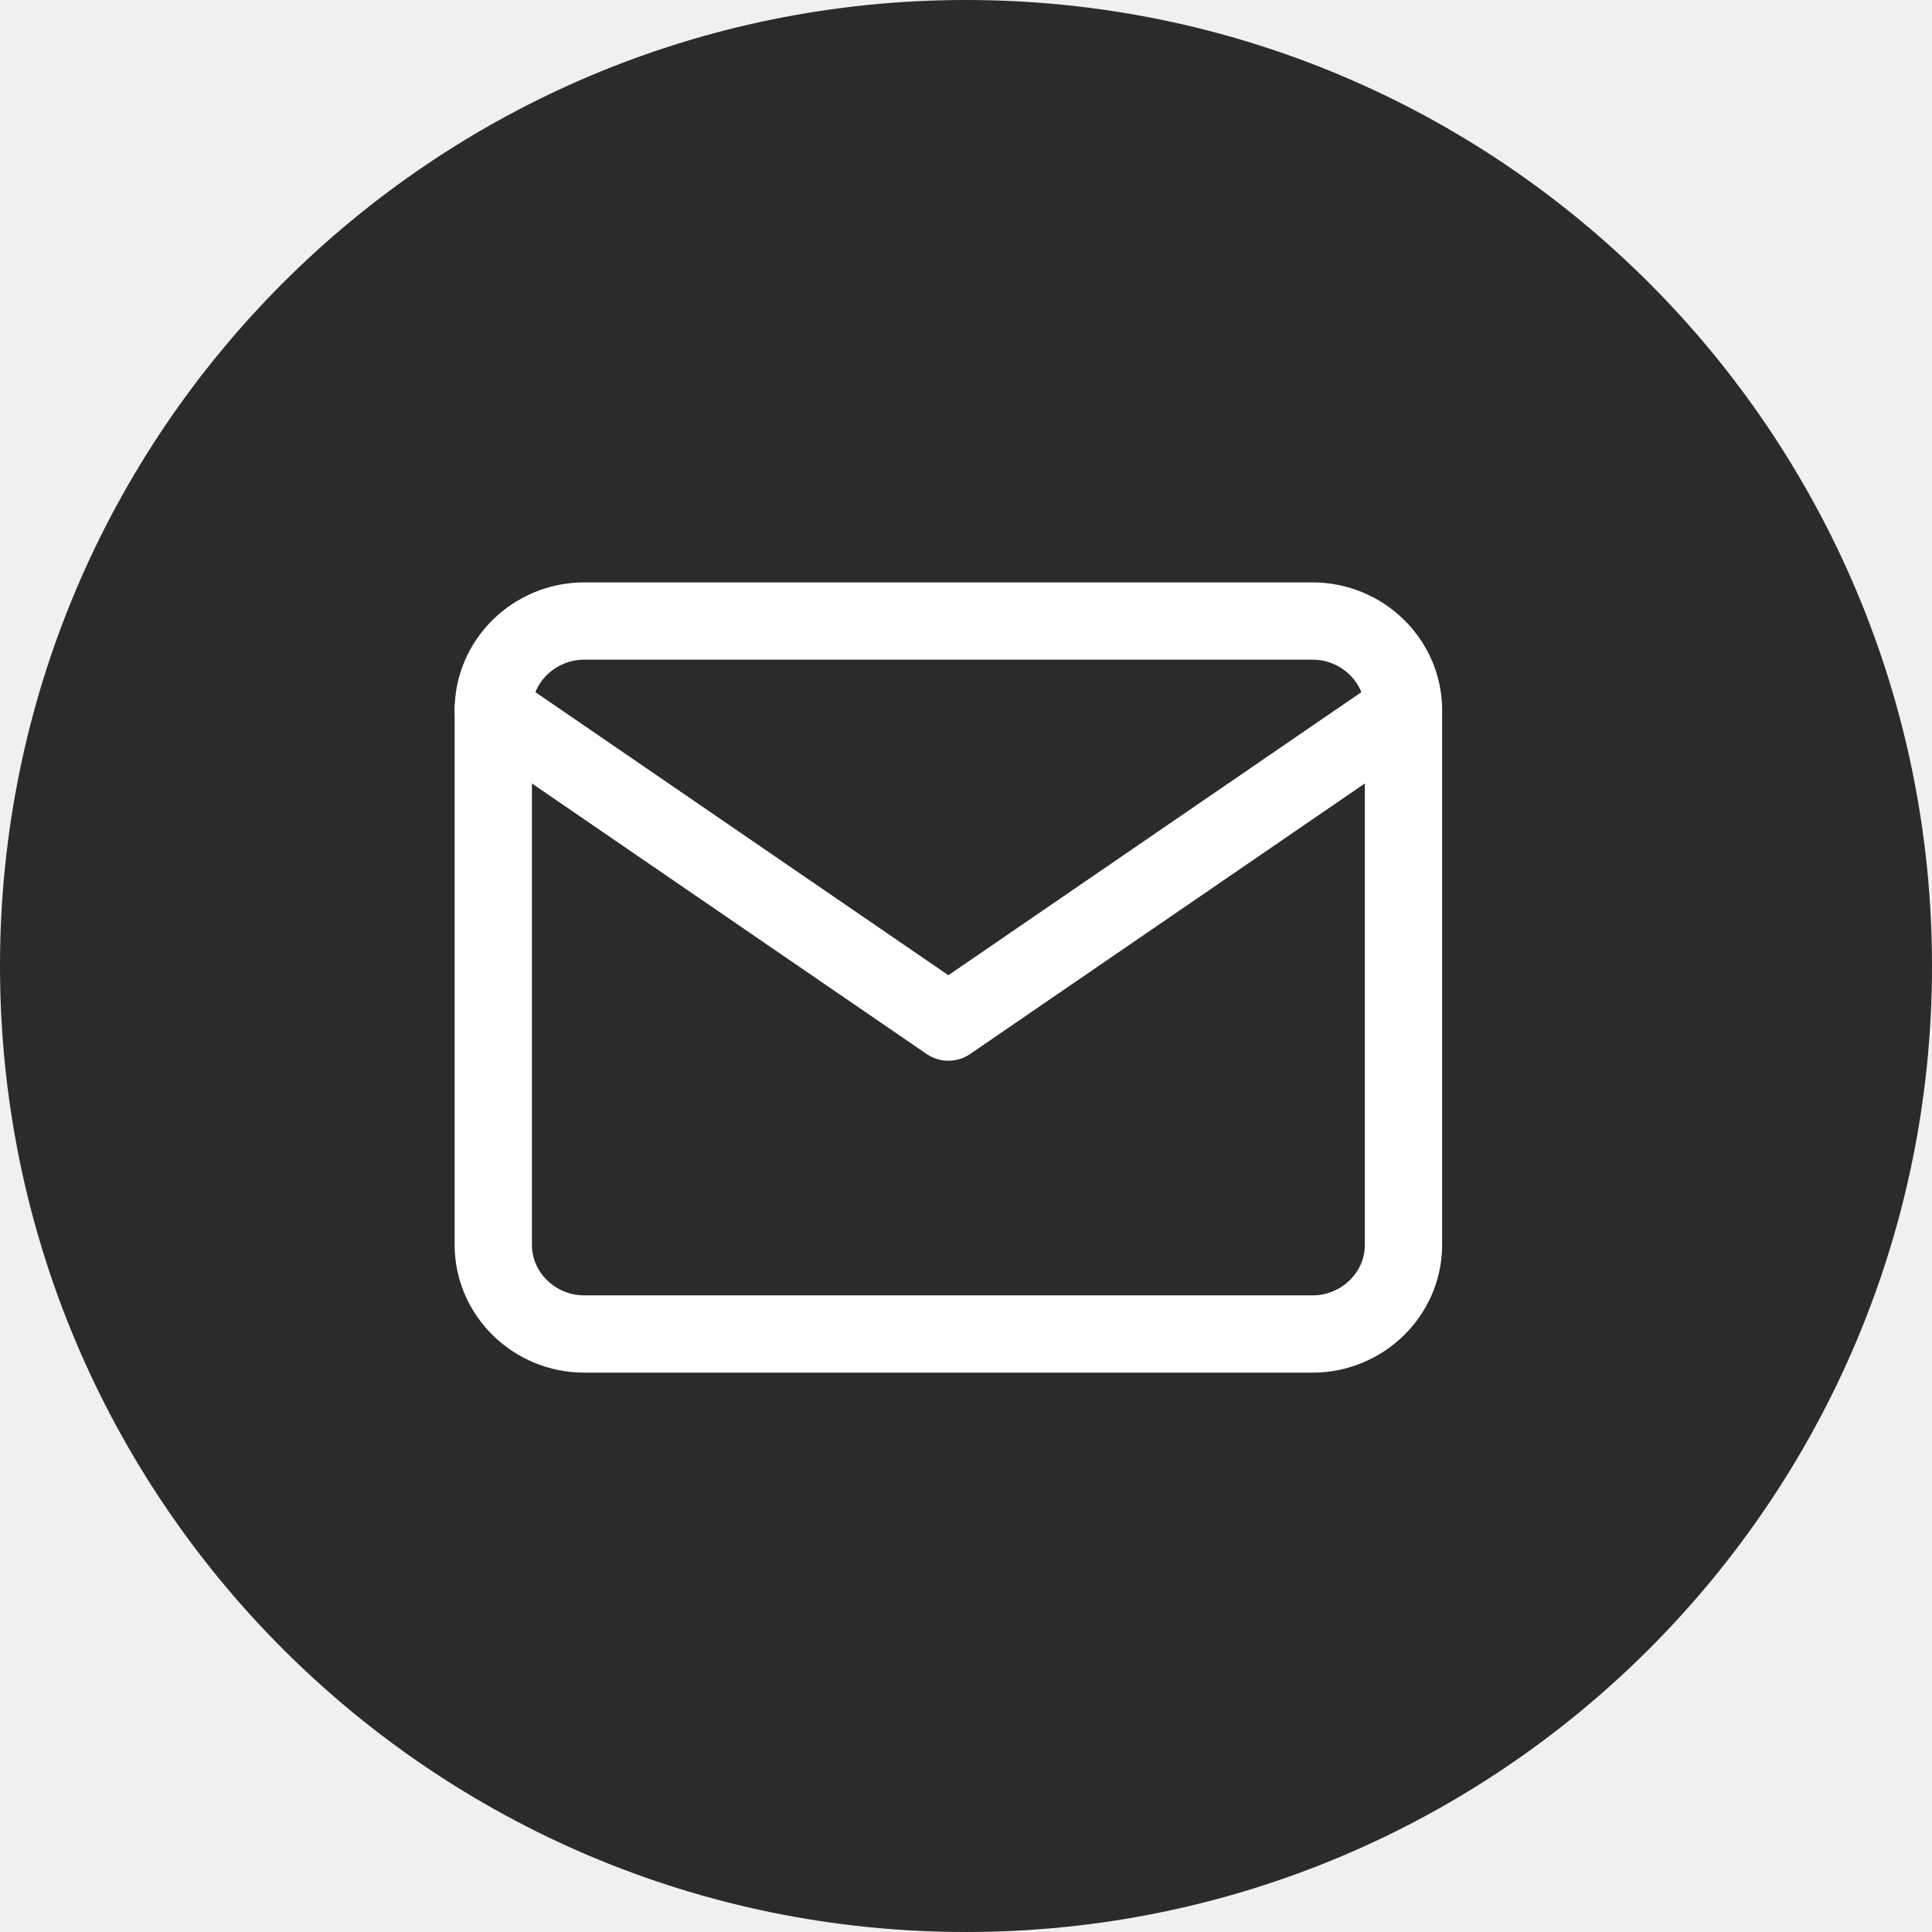
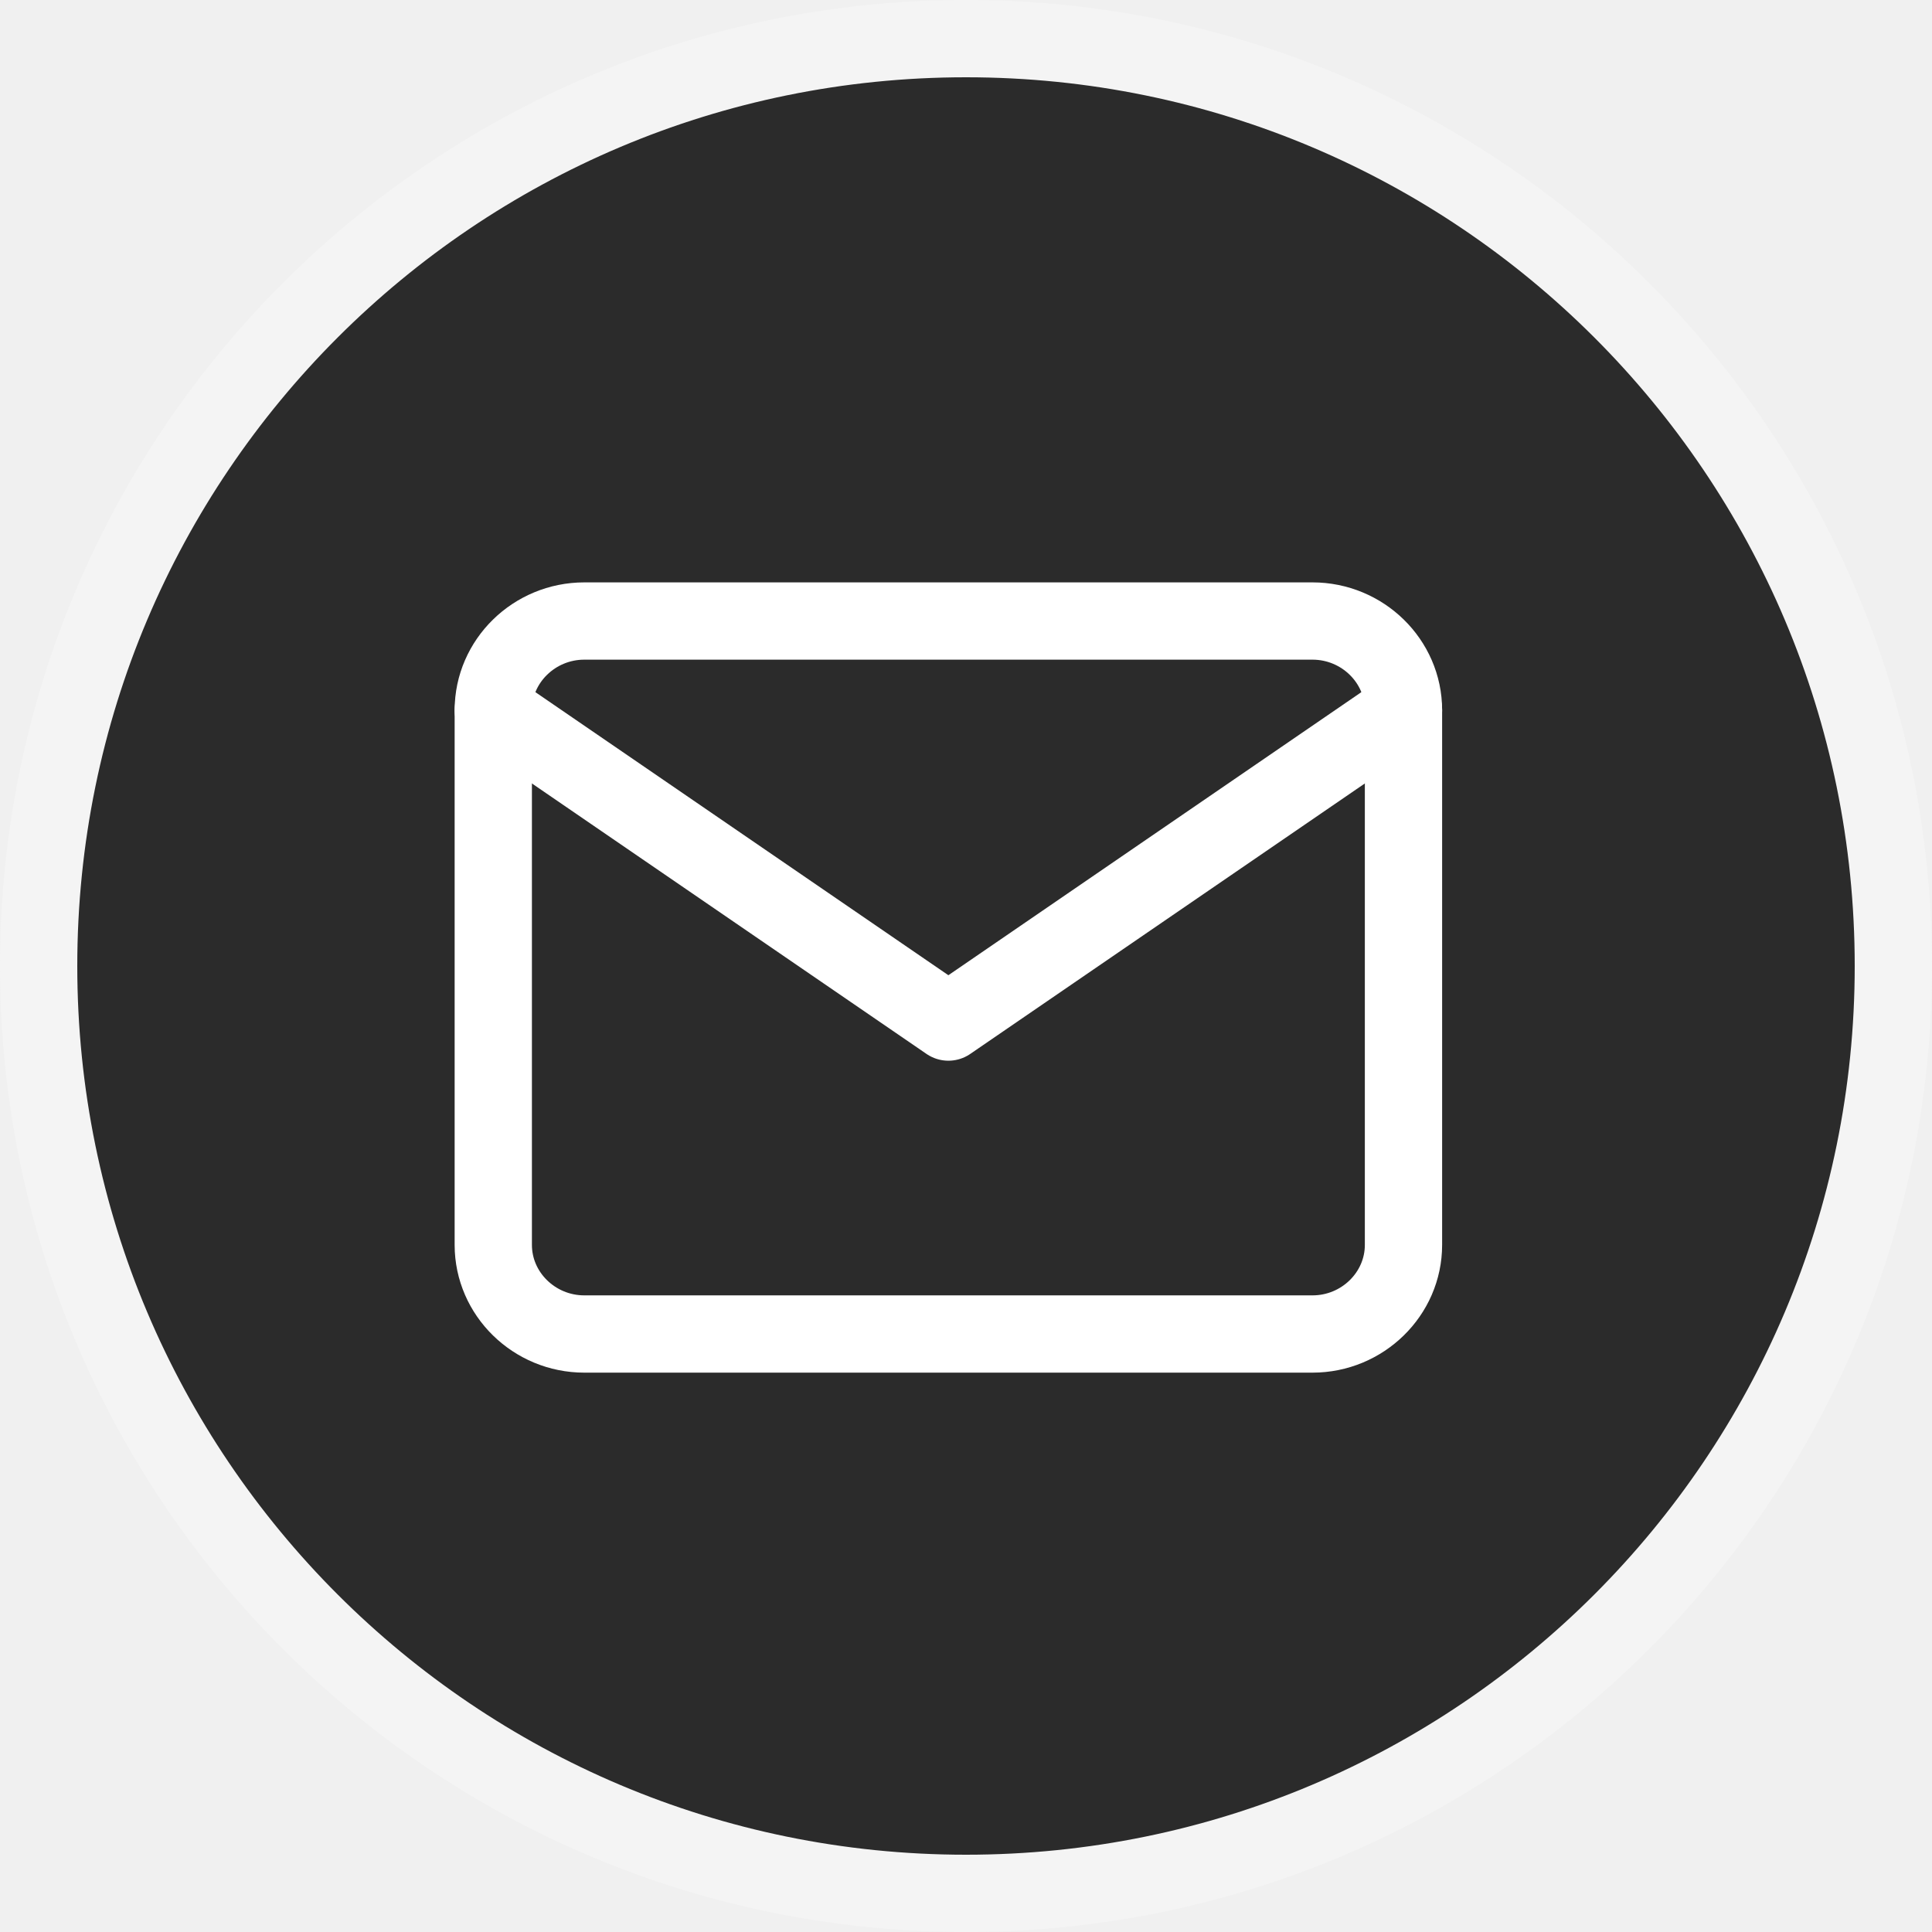
<svg xmlns="http://www.w3.org/2000/svg" width="50" height="50" viewBox="0 0 50 50" fill="#2b2b2b">
-   <circle cx="25" cy="25" r="24" stroke="#2b2b2b" stroke-width="2" />
+   <circle cx="25" cy="25" r="24" stroke="#f4f4f4" stroke-width="2" />
  <path d="M15.122 16.072H33.967C35.262 16.072 36.322 17.11 36.322 18.378V32.218C36.322 33.486 35.262 34.524 33.967 34.524H15.122C13.826 34.524 12.766 33.486 12.766 32.218V18.378C12.766 17.11 13.826 16.072 15.122 16.072Z" stroke="white" stroke-width="2" stroke-linecap="round" stroke-linejoin="round" />
  <path d="M36.322 18.378L24.544 26.451L12.766 18.378" stroke="white" stroke-width="2" stroke-linecap="round" stroke-linejoin="round" />
</svg>
